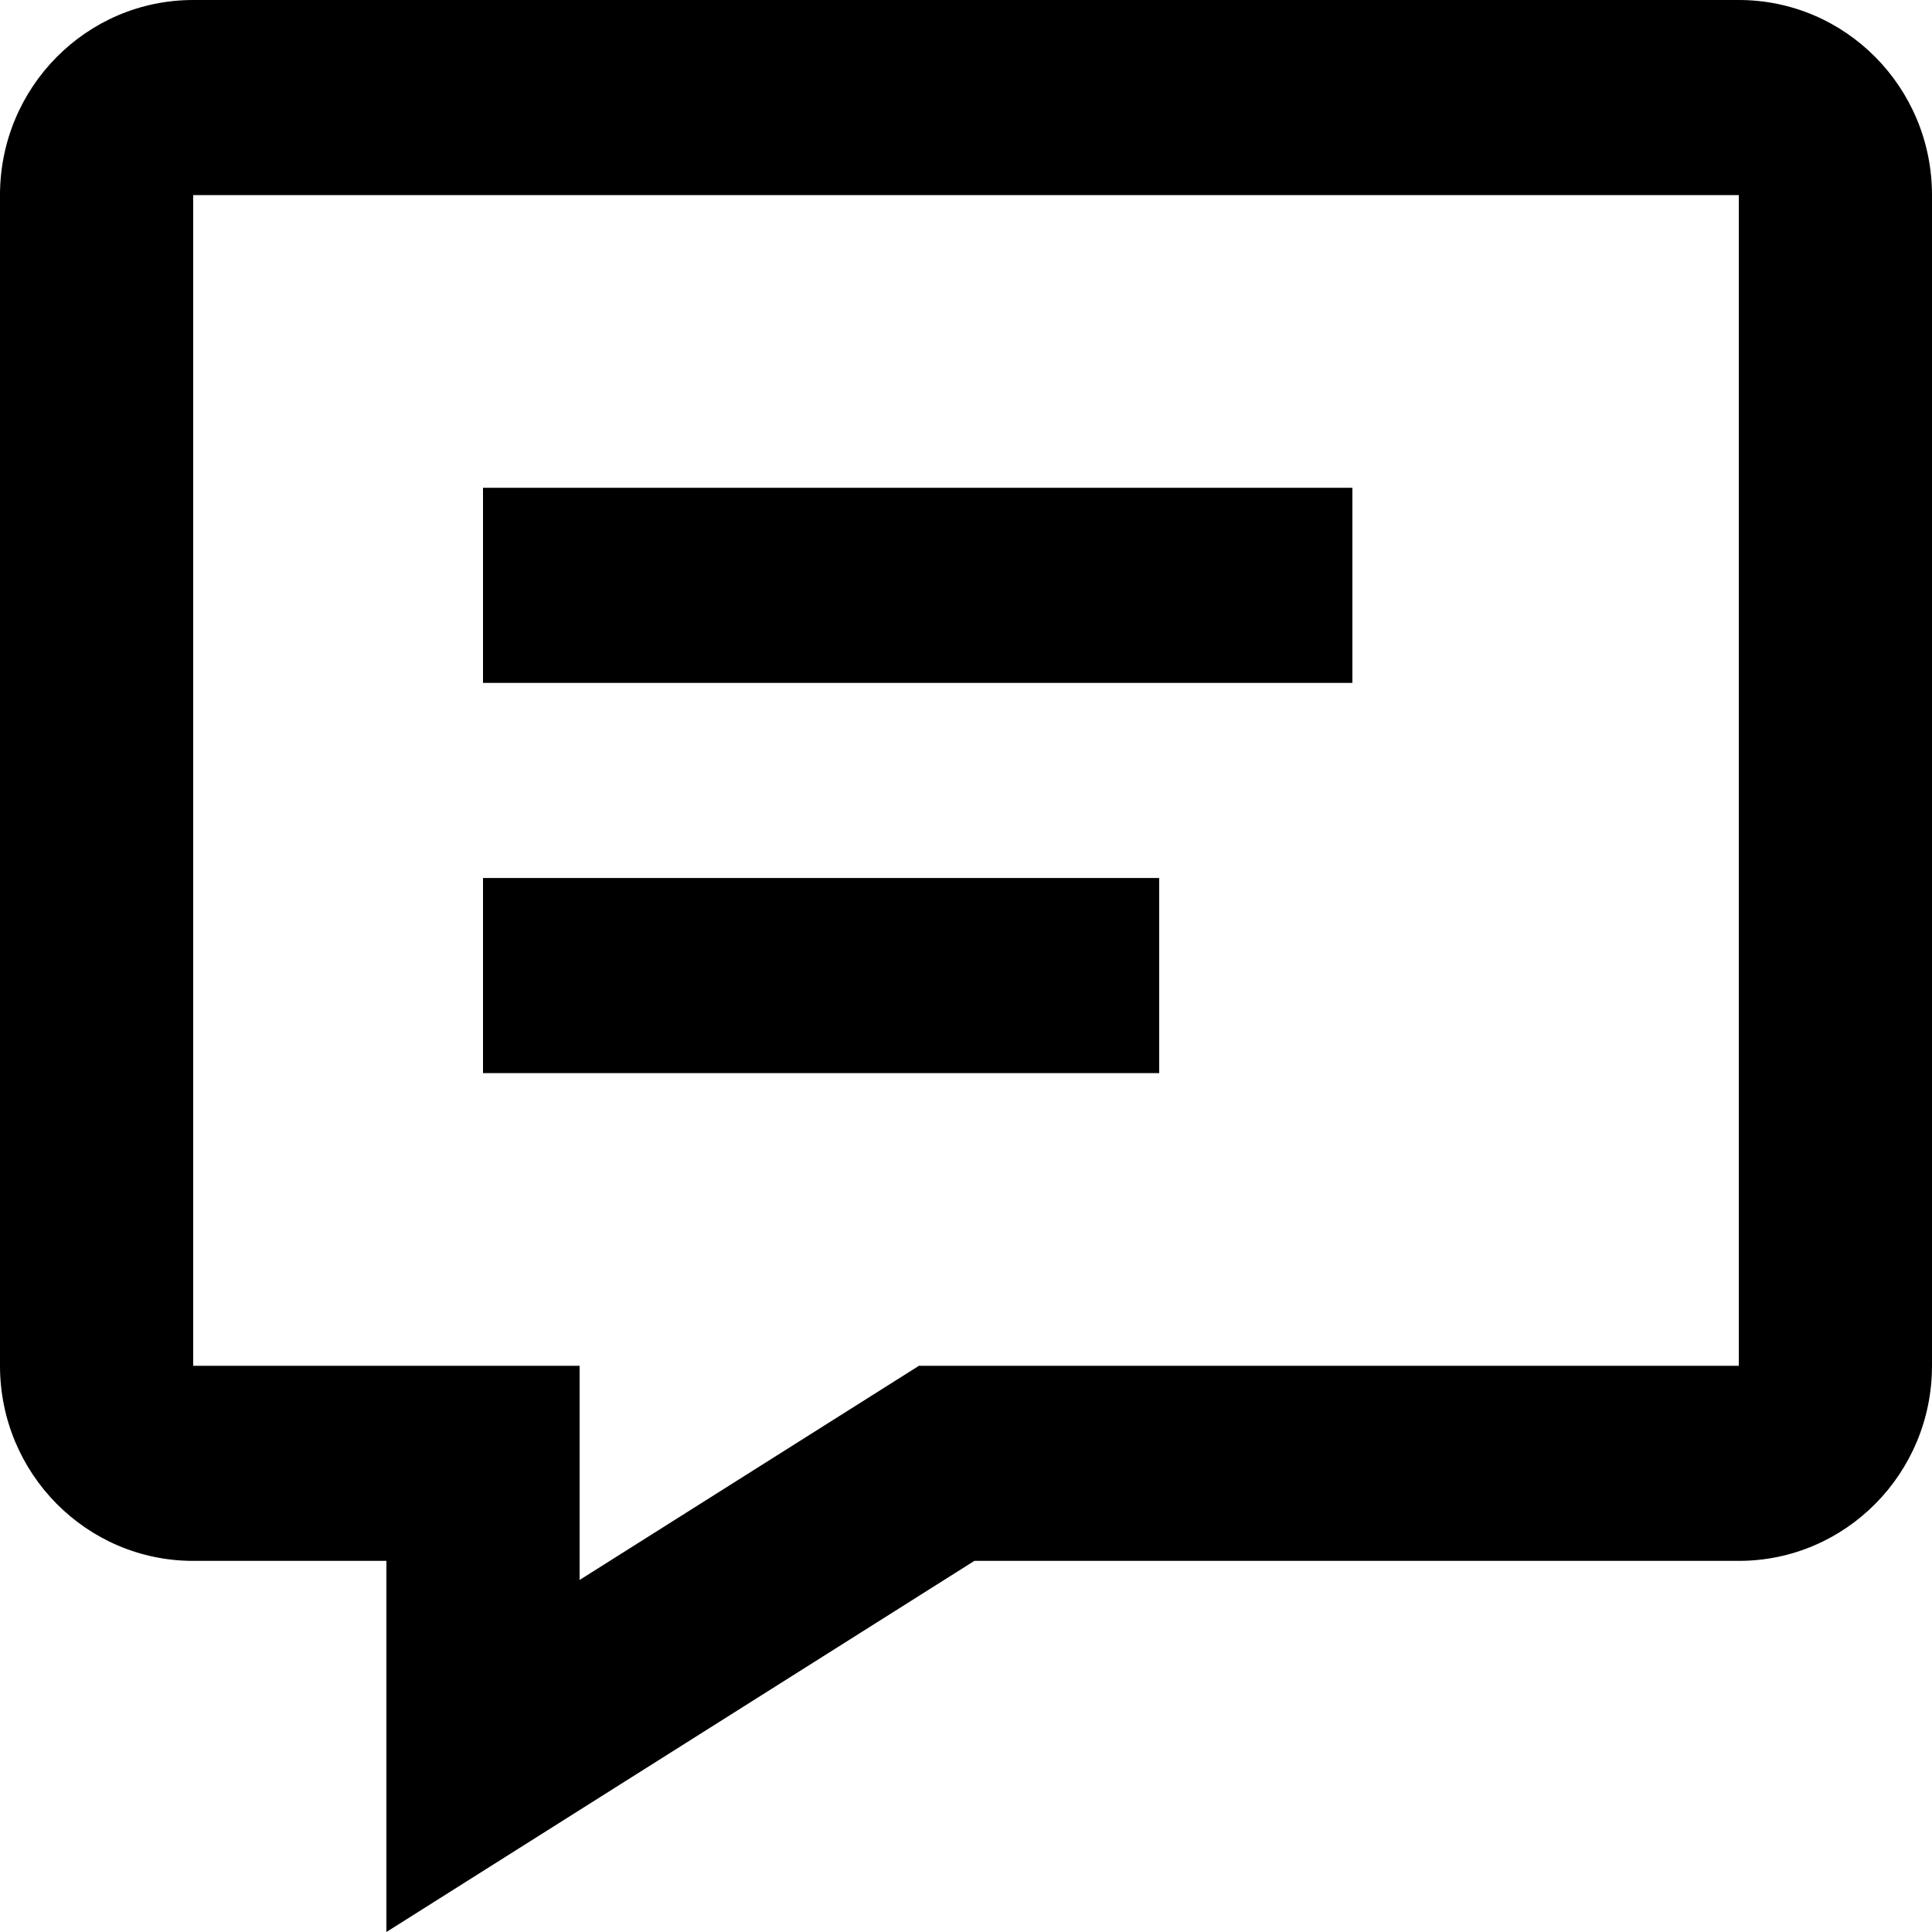
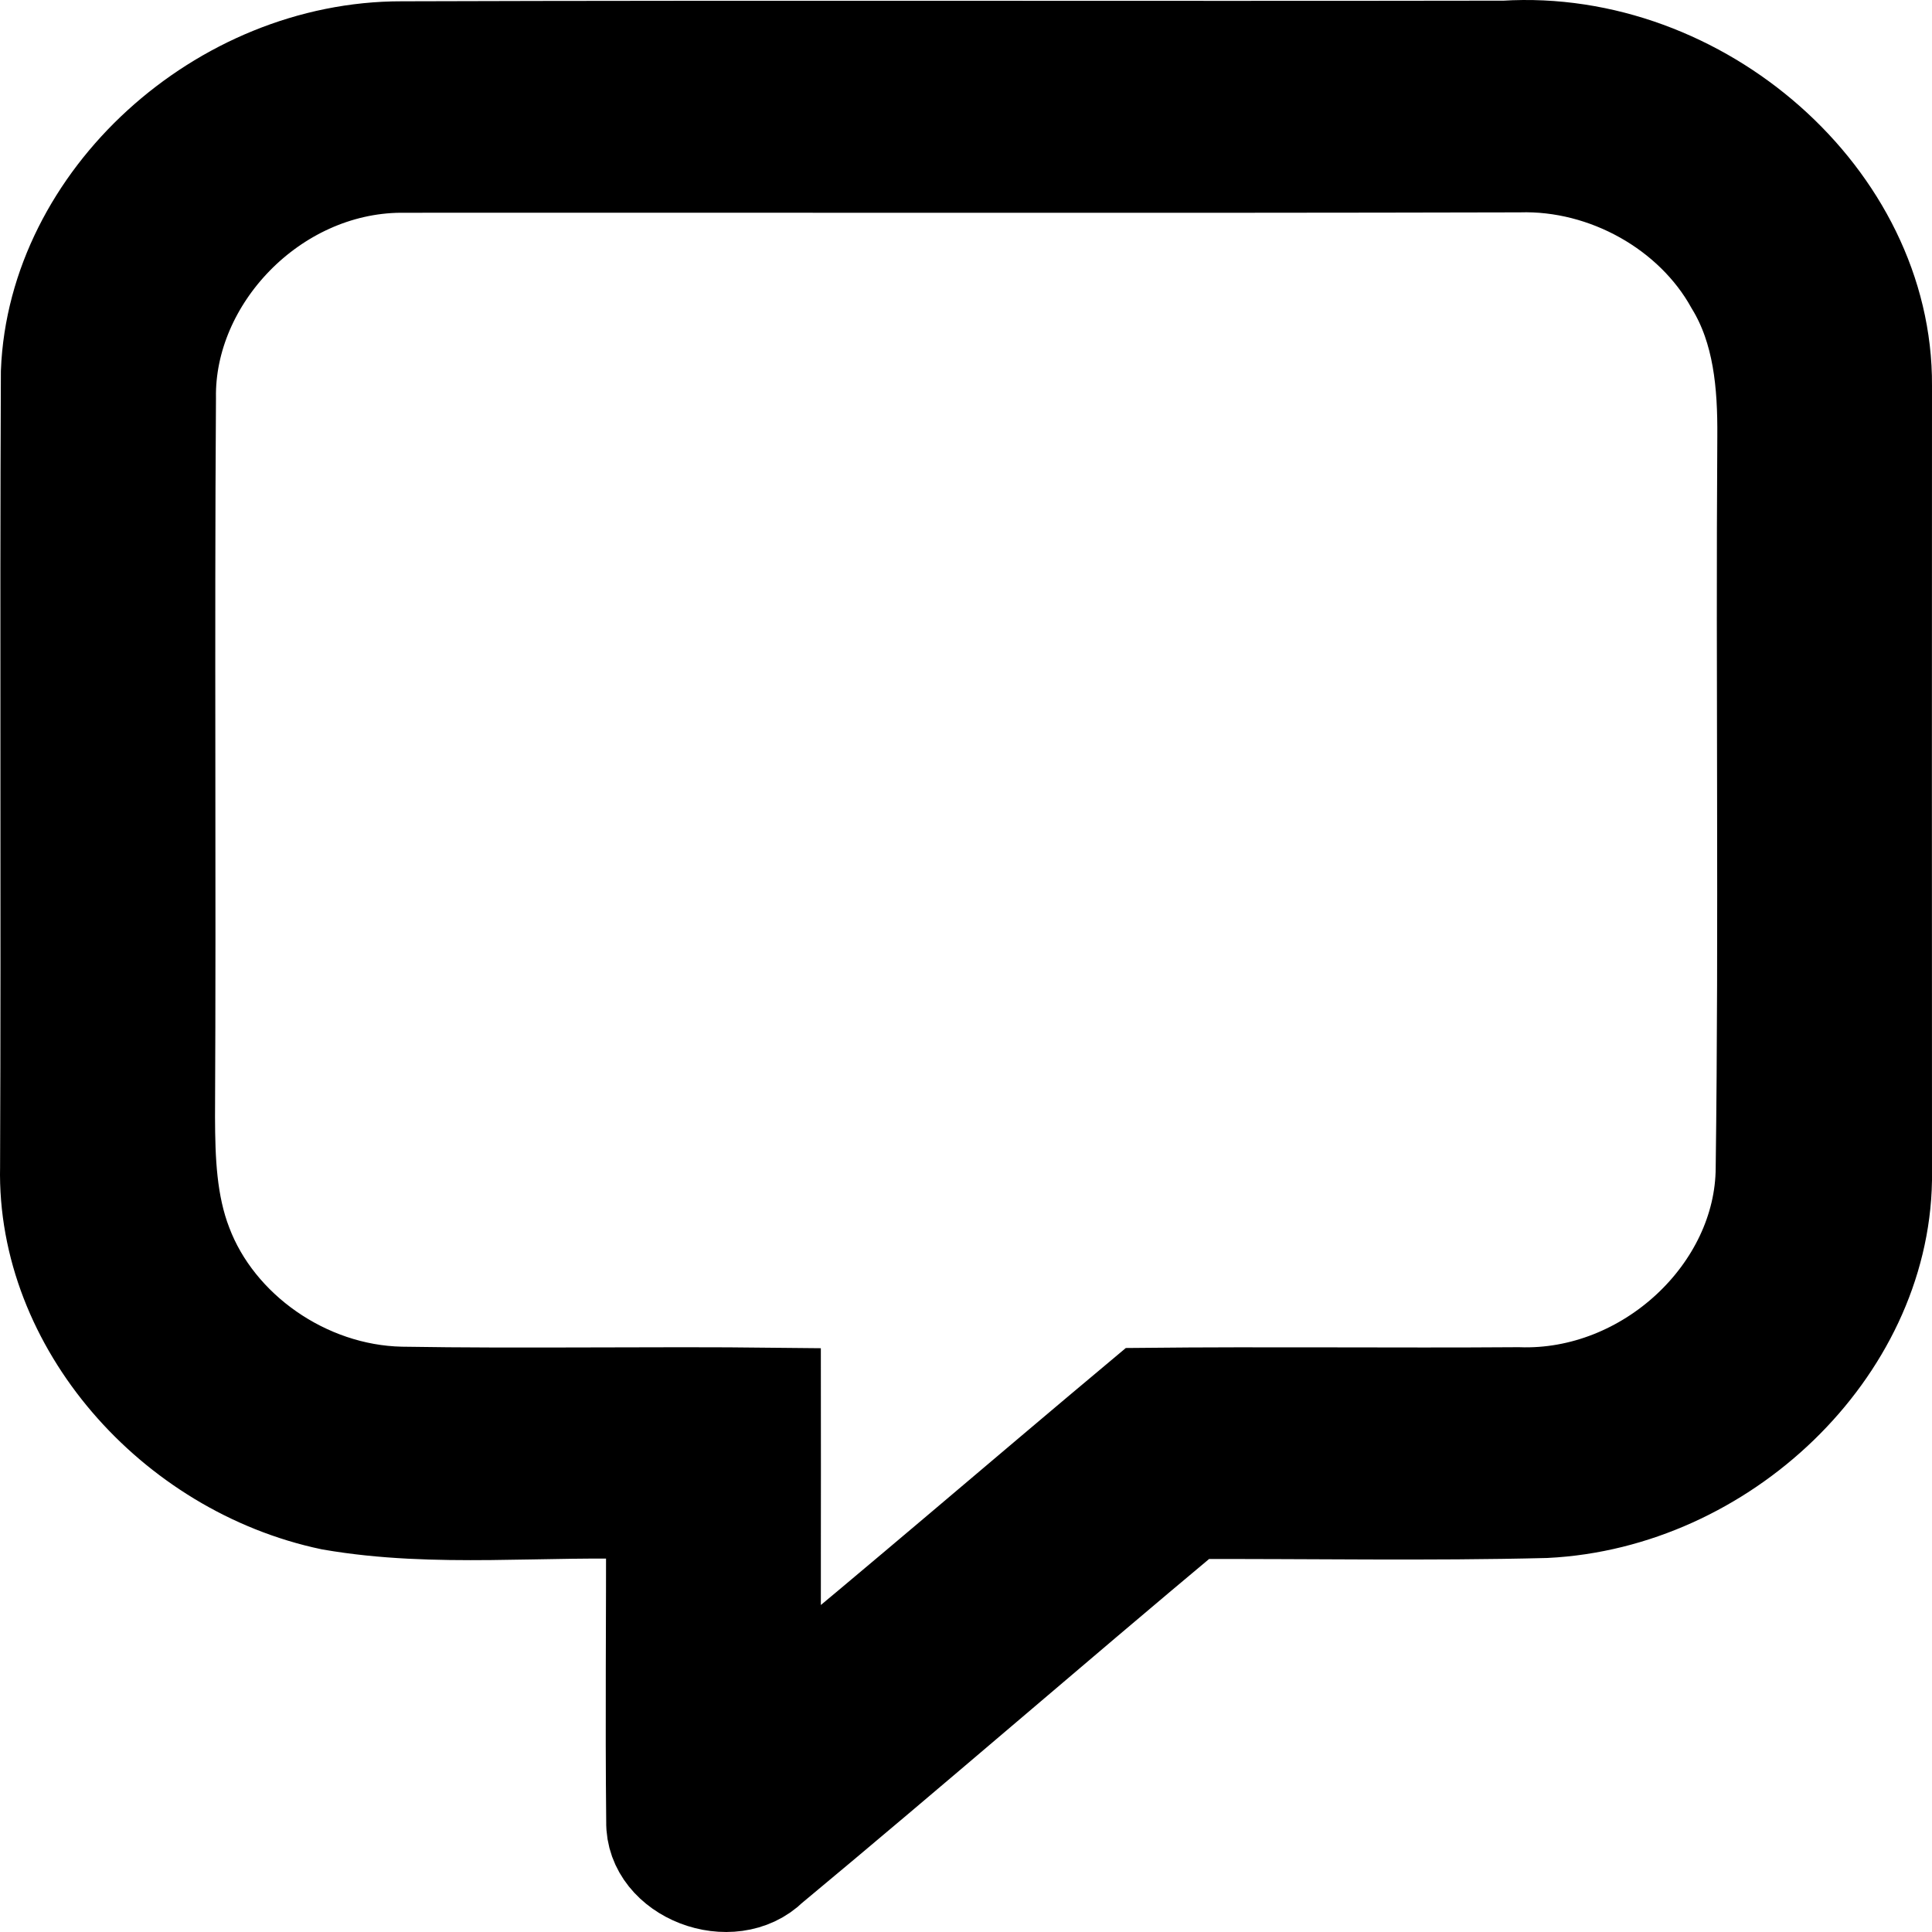
- <svg xmlns="http://www.w3.org/2000/svg" width="375" height="375" viewBox="0 0 375 375" fill="none">
-   <path fill-rule="evenodd" clip-rule="evenodd" d="M189.127 302.965L75 375V302.965H37.5C16.789 302.965 0 286.01 0 265.095V37.871C0 16.955 16.789 0 37.5 0H337.5C358.211 0 375 16.955 375 37.871V265.095C375 286.01 358.211 302.965 337.5 302.965H189.127ZM112.5 306.672L178.373 265.095H337.5V37.871H37.5V265.095H112.5V306.672ZM93.75 208.289V170.418H225V208.289H93.75ZM93.75 132.547V94.677H262.5V132.547H93.75Z" fill="black" />
+ <svg xmlns="http://www.w3.org/2000/svg" width="382" height="382" viewBox="0 0 382 382" fill="none">
+   <path d="M9.173 73.56C10.504 39.101 43.332 9.206 79.459 9.256C152.139 9.028 224.846 9.256 297.526 9.13C336.446 6.695 373.238 38.923 372.999 76.248C372.972 128.608 372.972 180.969 372.999 233.33C372.414 267.333 340.995 297.304 305.586 299.053C282.335 299.637 259.057 299.18 235.78 299.256C207.953 322.508 180.604 346.267 152.698 369.443C144.717 377.303 128.648 371.218 128.861 360.162C128.648 339.902 128.861 319.617 128.835 299.358C107.685 298.47 86.269 301.133 65.359 297.507C33.728 290.838 8.322 262.033 9.014 230.82C9.227 178.408 8.934 125.971 9.173 73.56ZM33.702 78.758C33.382 126.124 33.755 173.489 33.515 220.88C33.542 229.298 33.835 237.945 36.921 245.932C43.199 262.566 60.624 274.864 79.246 275.269C103.934 275.675 128.622 275.193 153.31 275.472C153.336 295.808 153.256 316.144 153.336 336.479C177.758 316.397 201.674 295.783 225.91 275.498C250.651 275.244 275.418 275.548 300.159 275.371C325.486 276.284 348.125 255.01 348.231 230.946C348.87 182.744 348.231 134.516 348.551 86.314C348.63 76.096 347.752 65.421 342.246 56.419C334.265 42.017 317.425 32.483 300.292 32.99C226.575 33.167 152.831 33.015 79.087 33.066C54.186 33.319 33.329 55.329 33.702 78.758Z" fill="black" stroke="black" stroke-width="18" />
</svg>
